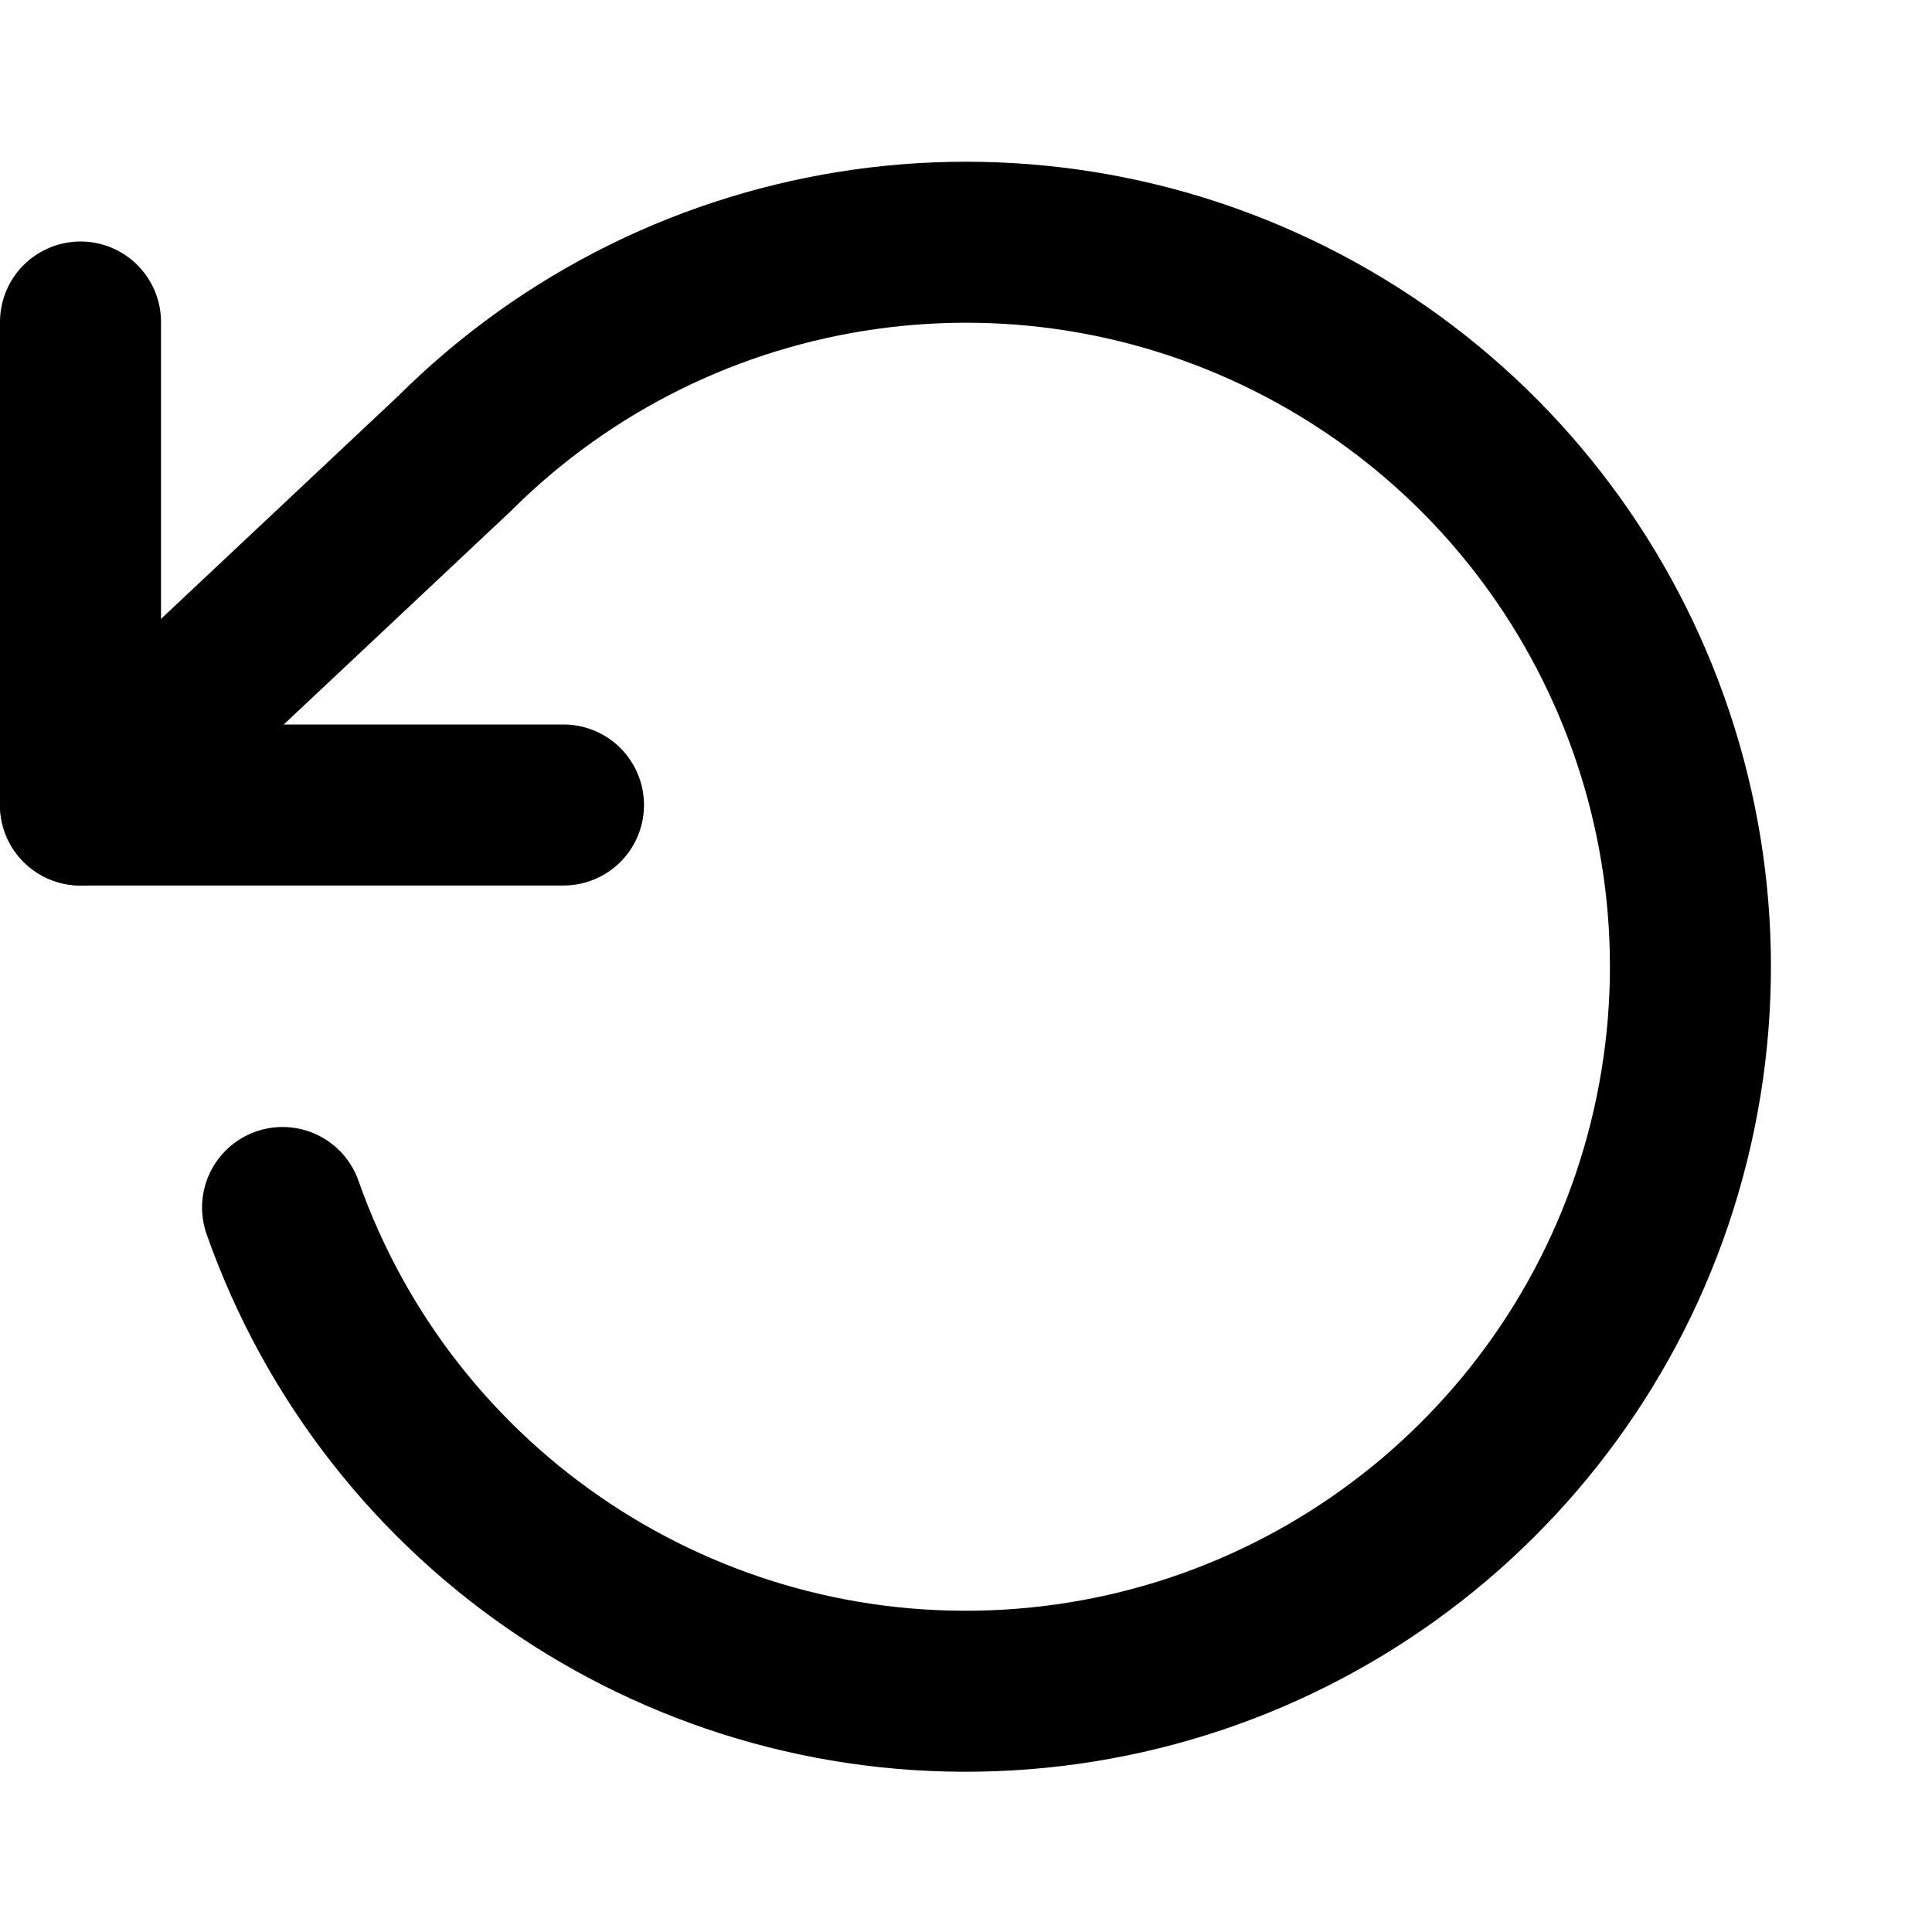
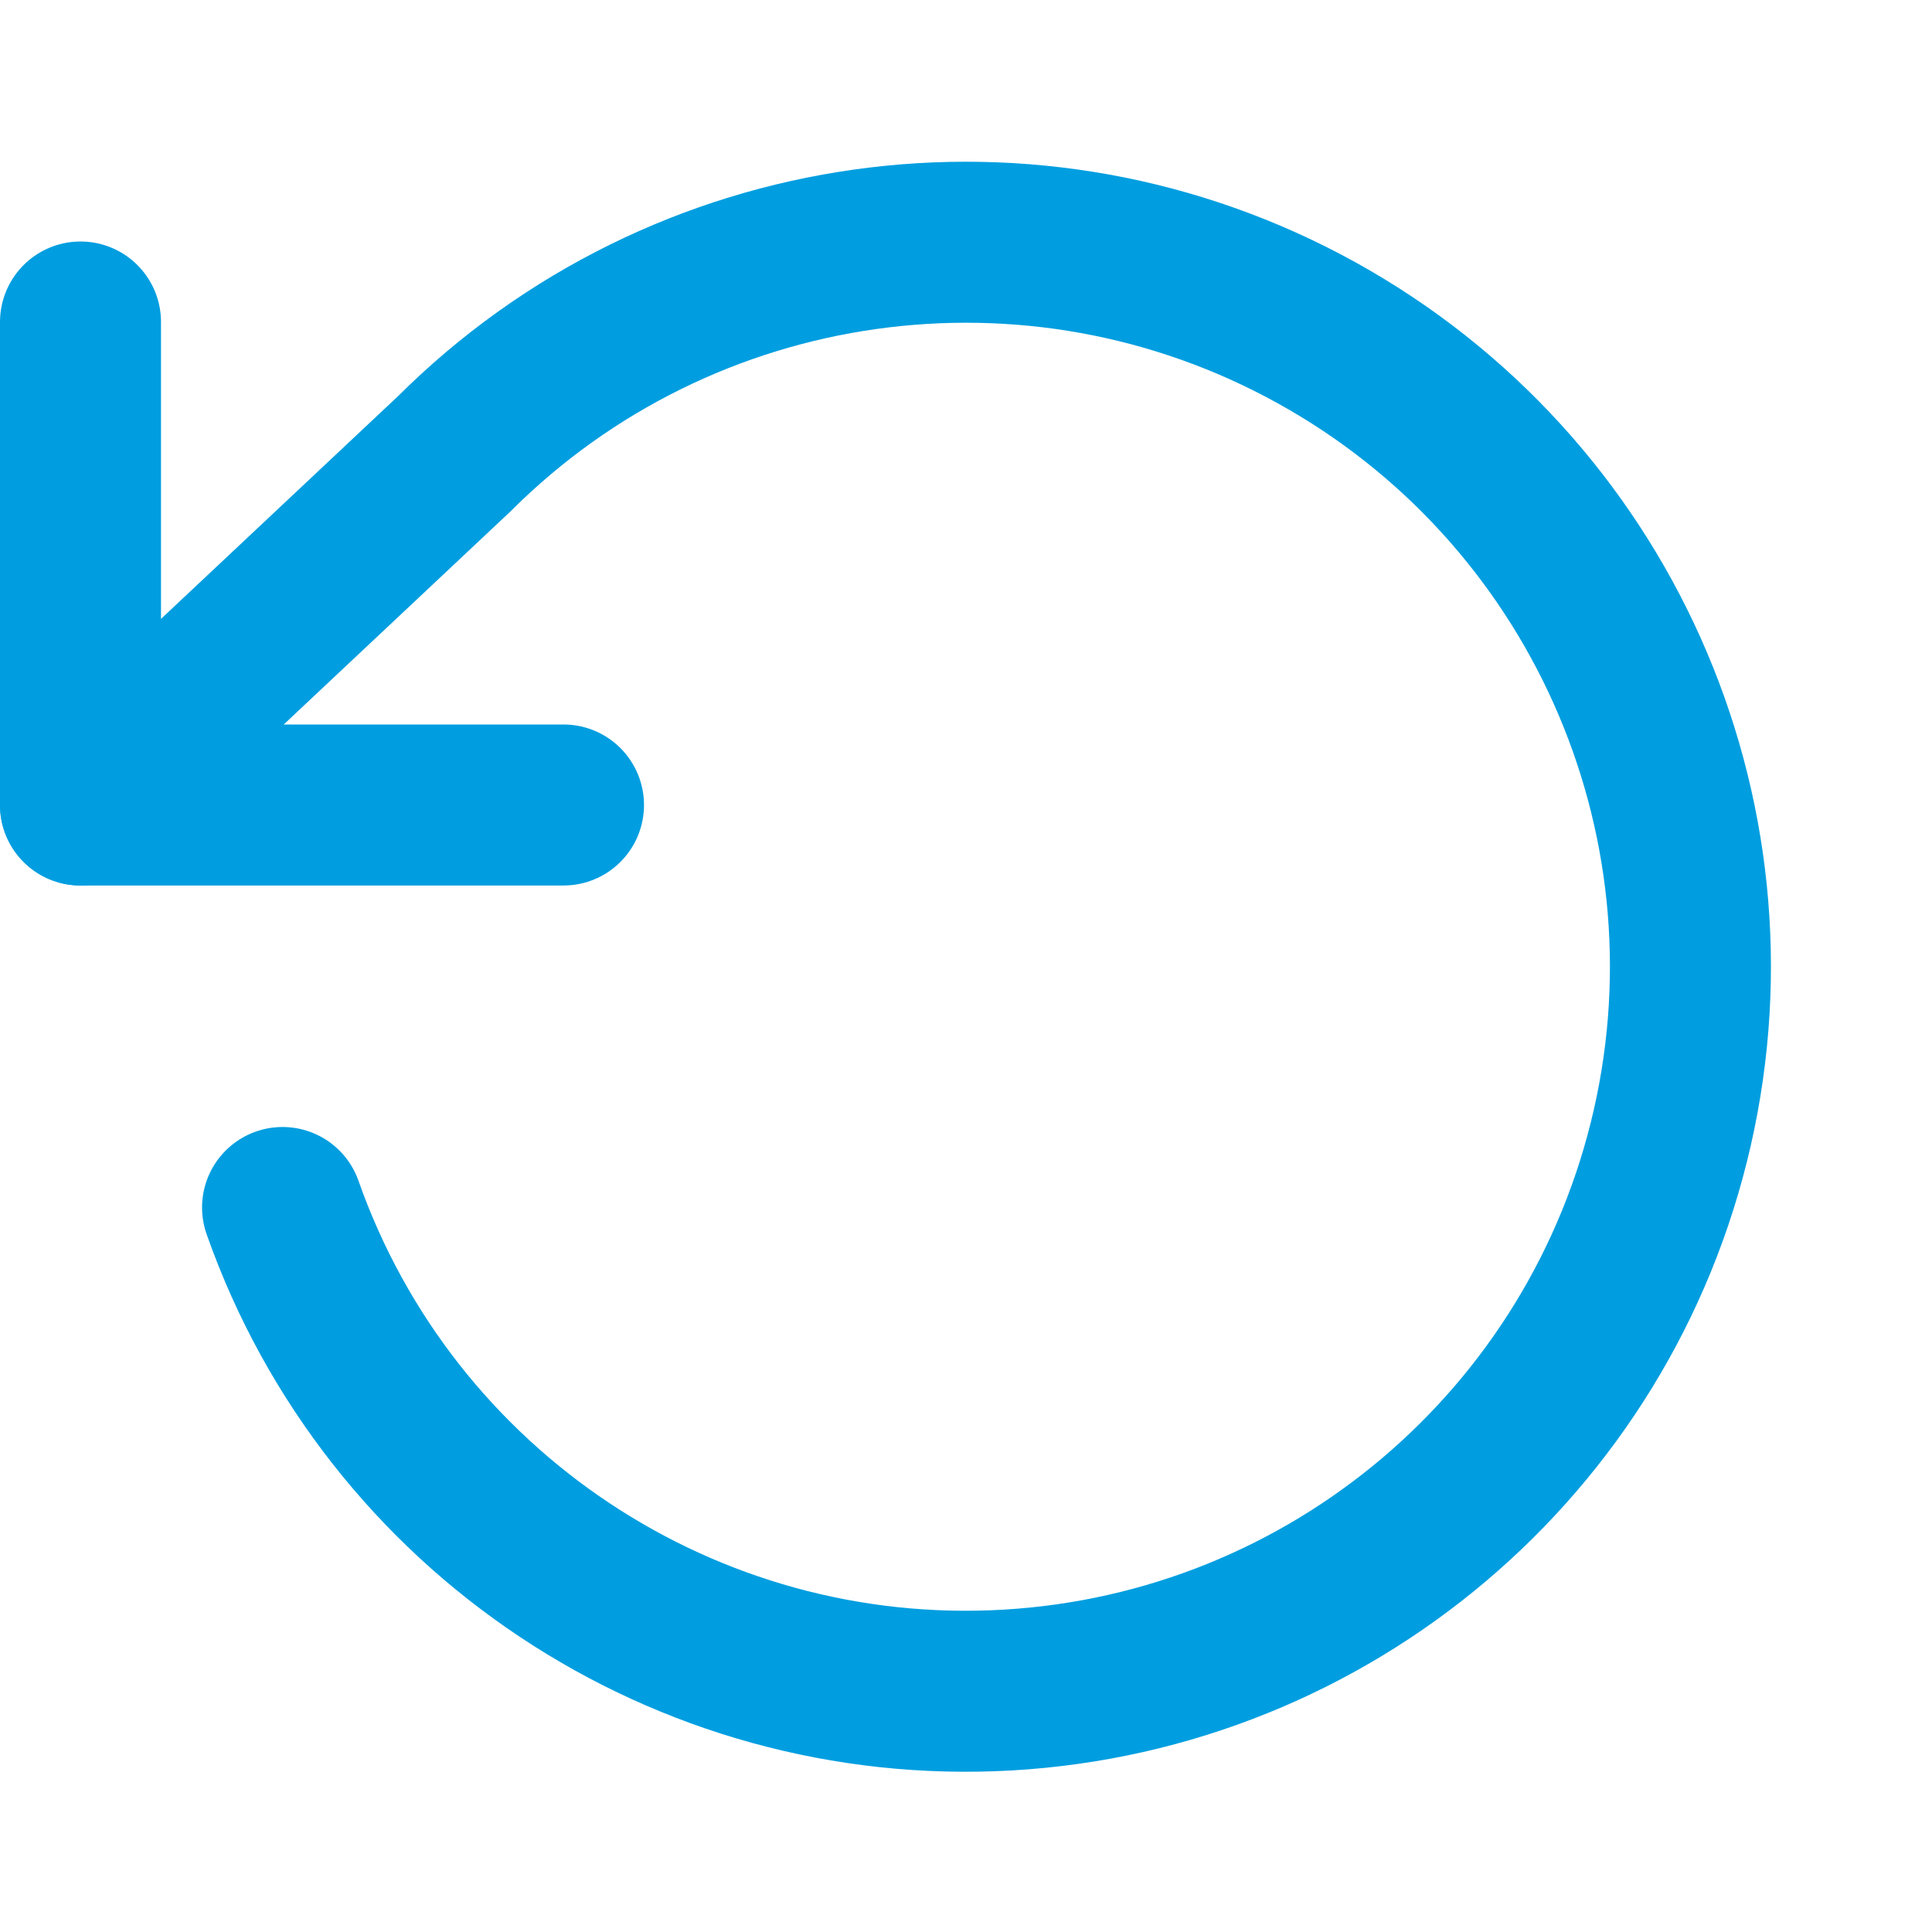
- <svg xmlns="http://www.w3.org/2000/svg" width="24" height="24" viewBox="0 0 24 24" fill="none" stroke="currentColor" stroke-width="2" stroke-linecap="round" stroke-linejoin="round">
+ <svg xmlns="http://www.w3.org/2000/svg" width="24" height="24" viewBox="0 0 24 24" fill="none" stroke="#009ee0" stroke-width="2" stroke-linecap="round" stroke-linejoin="round">
  <polyline points="1 4 1 10 7 10" />
  <path d="M3.51 15a9 9 0 1 0 2.13-9.36L1 10" />
</svg>
